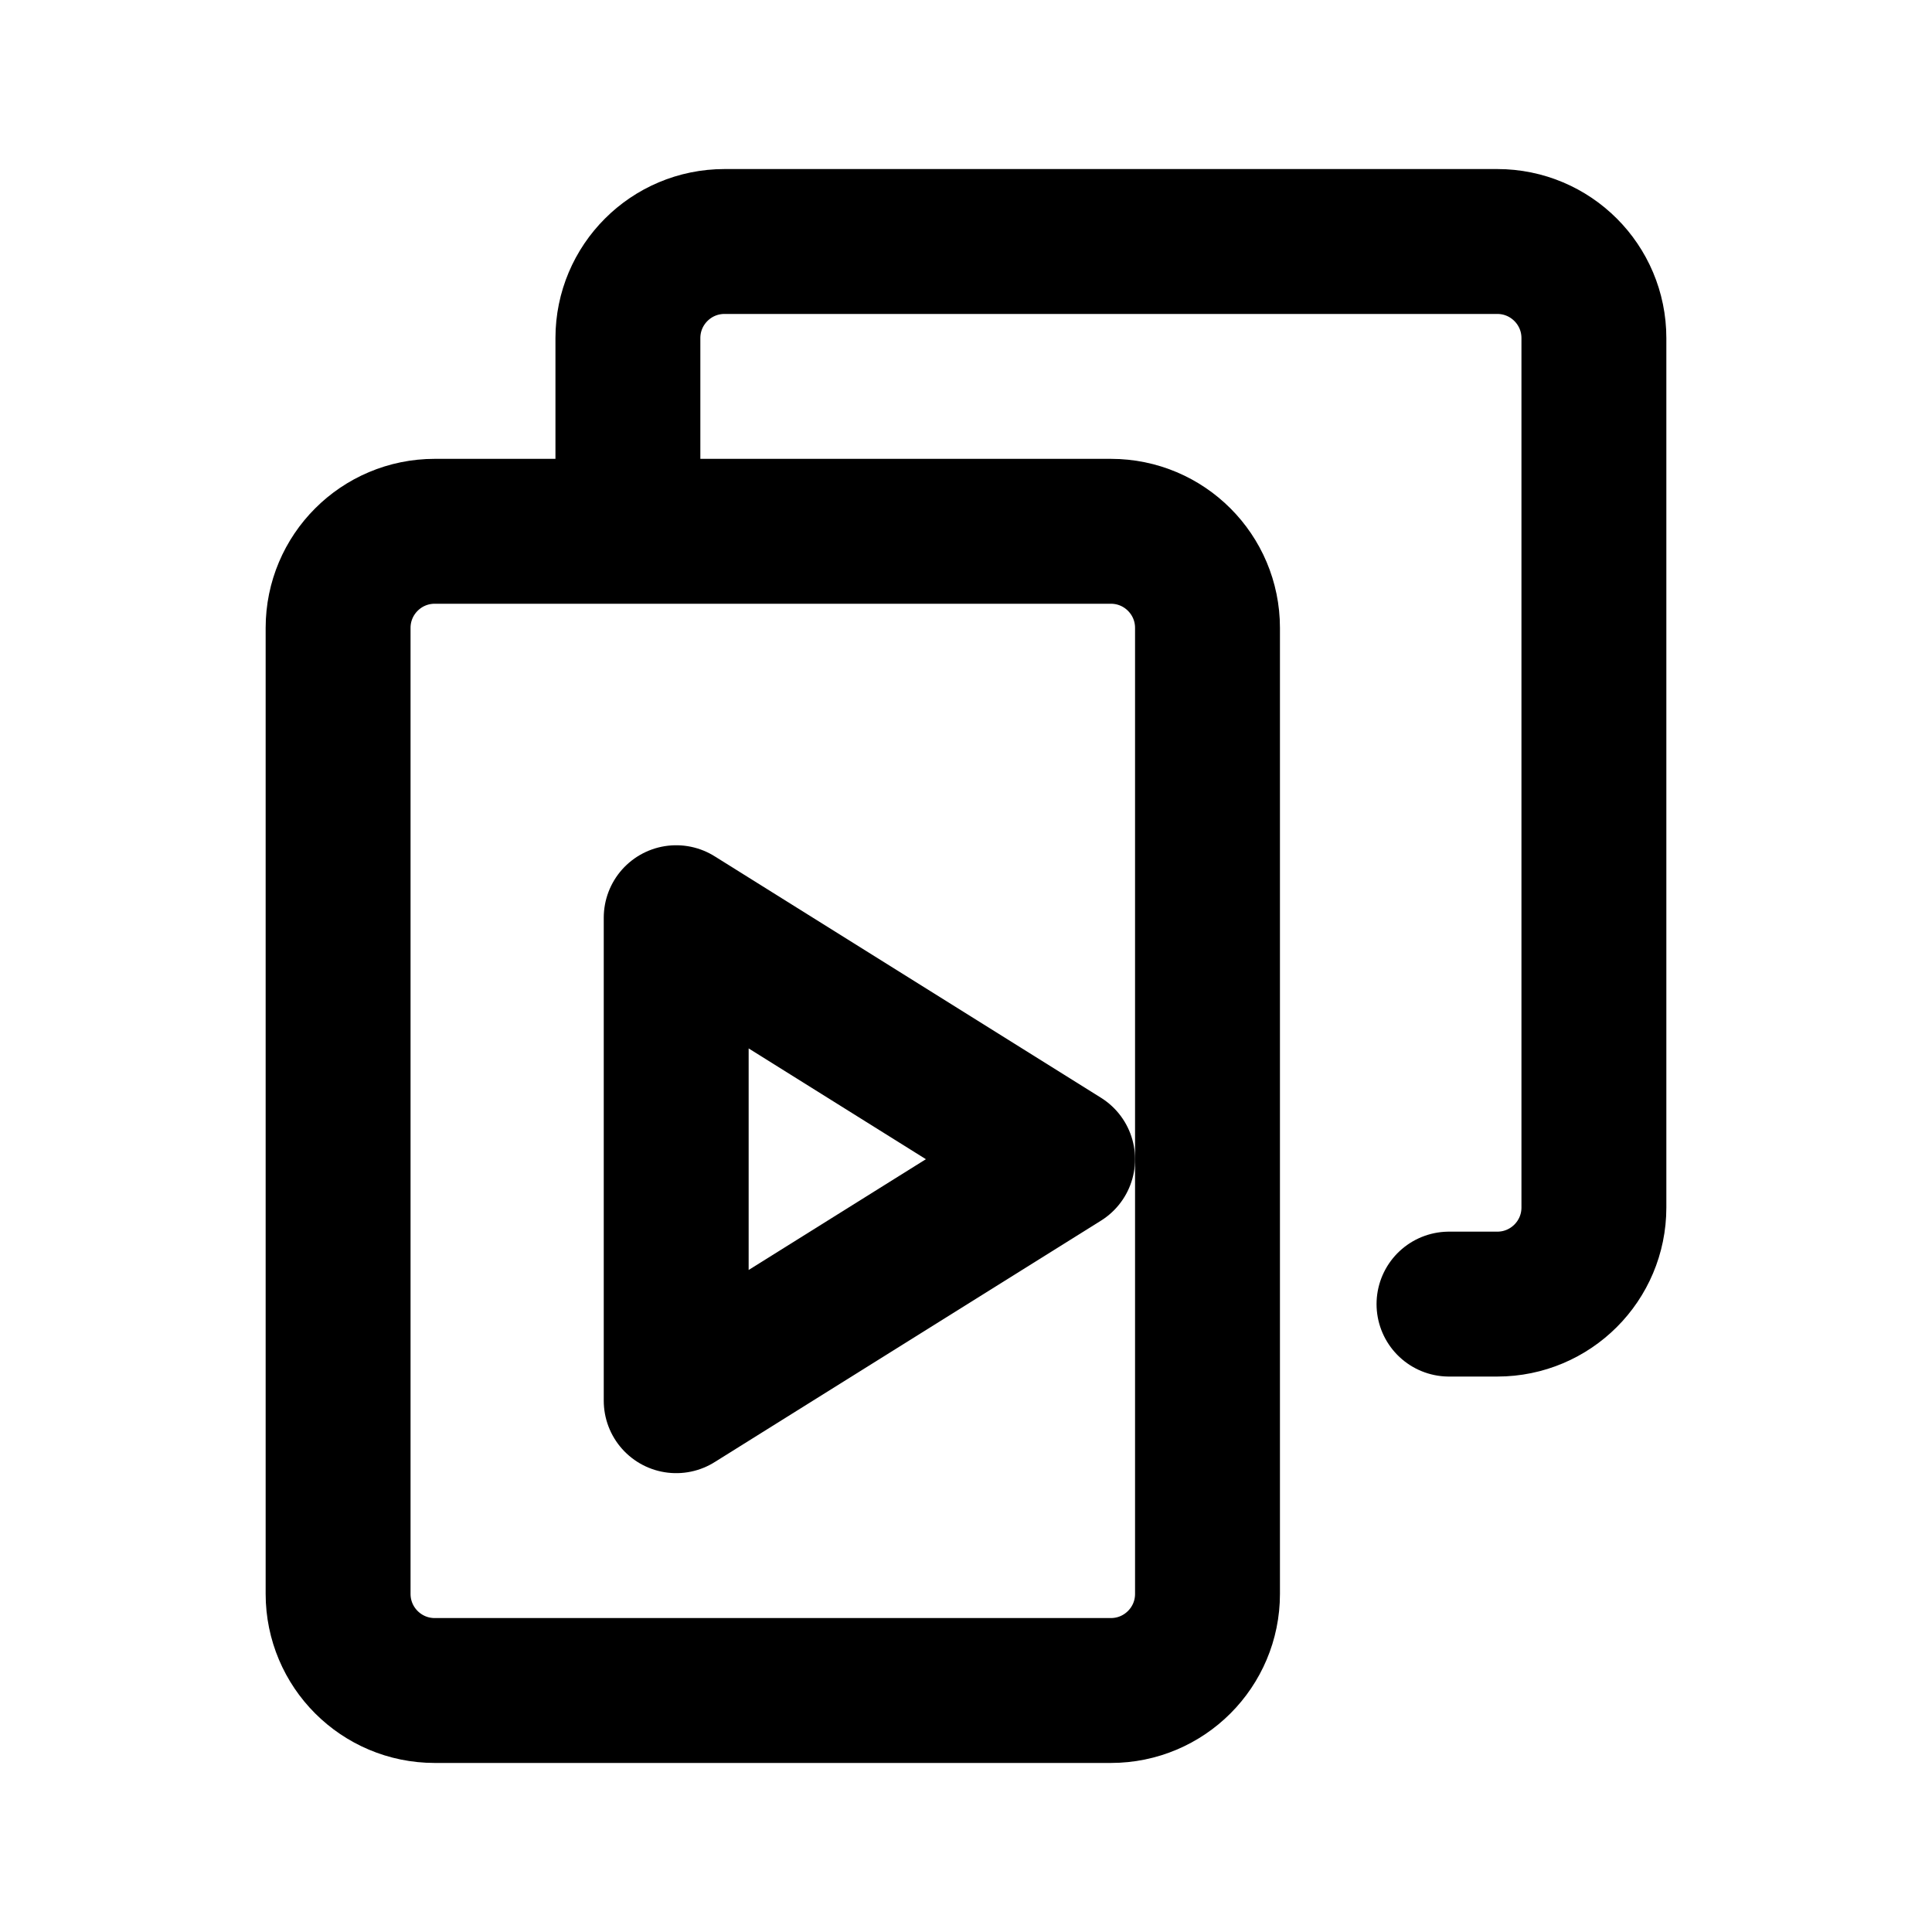
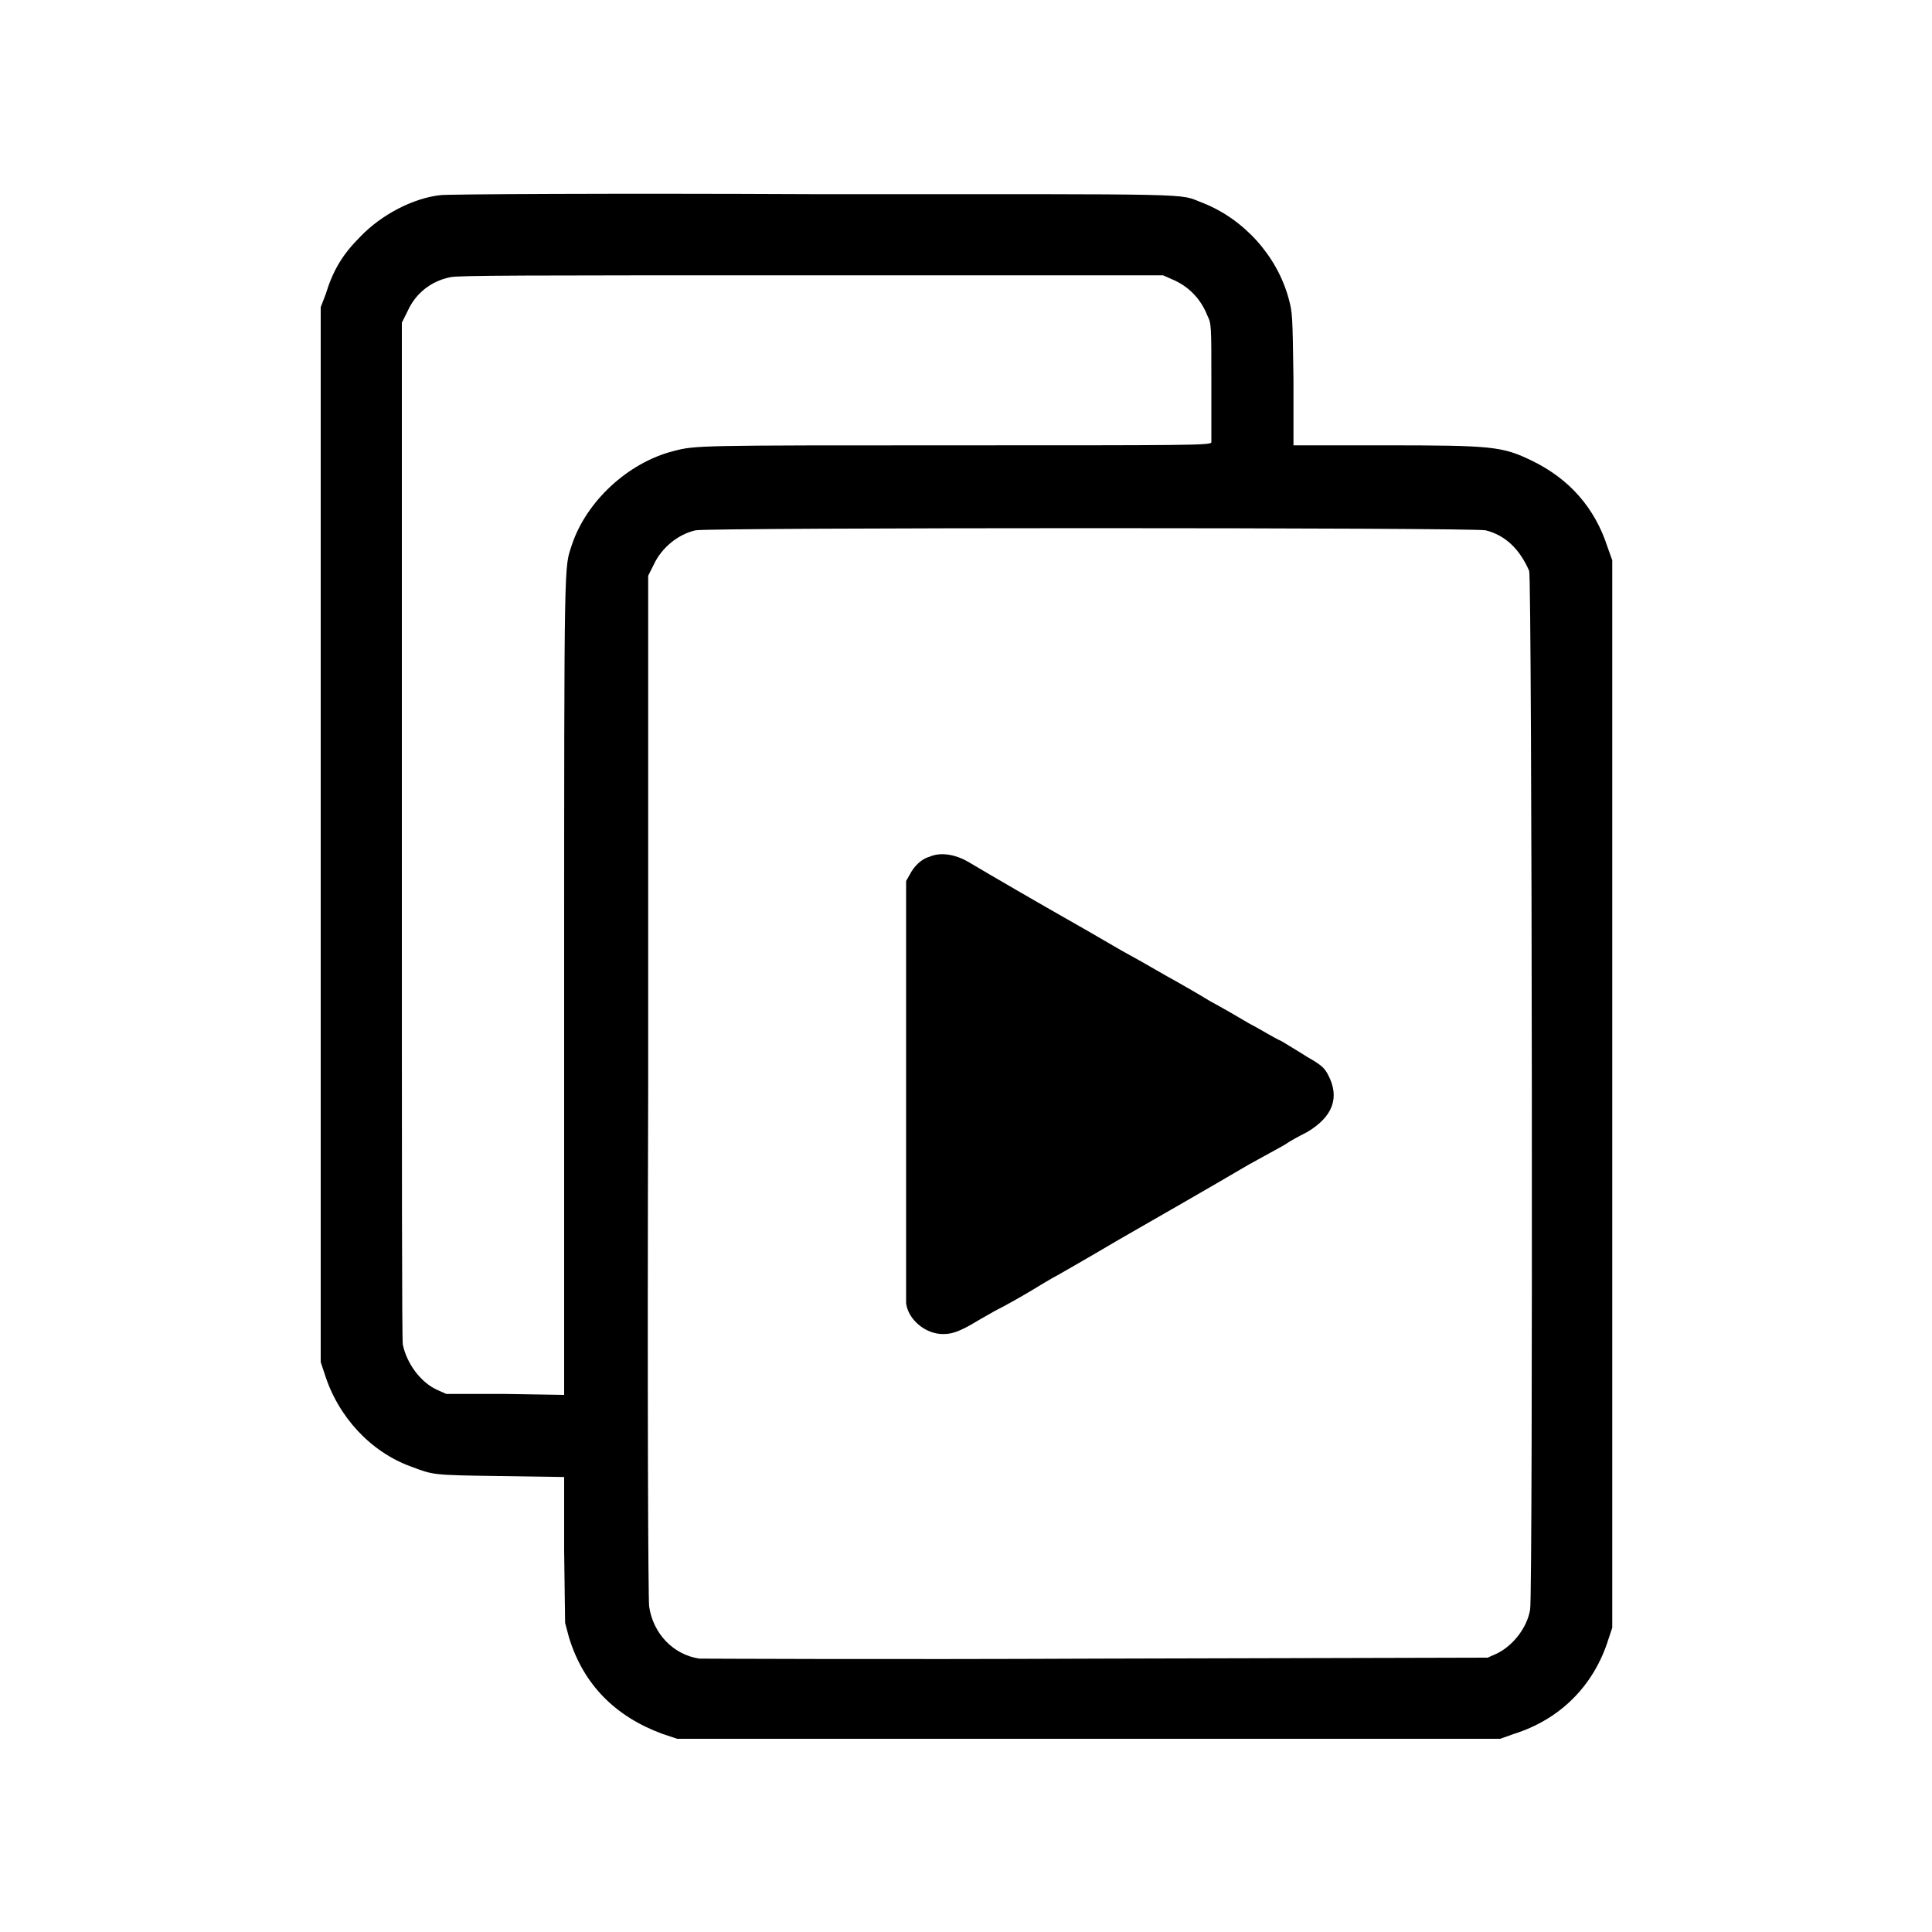
- <svg xmlns="http://www.w3.org/2000/svg" width="20" height="20" viewBox="0 0 20 20" fill="none" stroke="currentColor" stroke-width="1.5" stroke-linecap="round" stroke-linejoin="round">
-   <path d="M6.5 5V3.5a1 1 0 0 1 1-1h8a1 1 0 0 1 1 1v9a1 1 0 0 1-1 1H15" />
-   <path d="M4.5 5.5h7a1 1 0 0 1 1 1v10a1 1 0 0 1-1 1h-7a1 1 0 0 1-1-1v-10a1 1 0 0 1 1-1z" />
-   <path d="M7 9.5v5l4-2.5z" />
+ <svg xmlns="http://www.w3.org/2000/svg" width="20" height="20" viewBox="0 0 20 20">
+   <path d="M 4.56 2.02 C 4.28 2.05, 3.95 2.22, 3.73 2.45 C 3.55 2.63, 3.45 2.79, 3.37 3.05 L 3.32 3.18 3.32 8.64 L 3.32 14.1 3.36 14.22 C 3.5 14.67, 3.84 15.03, 4.25 15.18 C 4.49 15.27, 4.47 15.27, 5.17 15.28 L 5.84 15.29 5.84 16.05 L 5.85 16.8 5.89 16.95 C 6.04 17.44, 6.37 17.77, 6.86 17.95 L 7.01 18 11.27 18 L 15.53 18 15.67 17.95 C 16.15 17.8, 16.5 17.45, 16.65 16.97 L 16.69 16.85 16.69 11.33 L 16.69 5.8 16.64 5.66 C 16.51 5.26, 16.25 4.96, 15.86 4.77 C 15.55 4.62, 15.45 4.61, 14.32 4.61 L 13.39 4.61 13.39 3.93 C 13.38 3.25, 13.38 3.24, 13.34 3.09 C 13.22 2.65, 12.88 2.27, 12.45 2.1 C 12.18 2, 12.55 2.01, 8.41 2.01 C 6.34 2, 4.61 2.01, 4.56 2.02 M 4.66 2.87 C 4.46 2.91, 4.3 3.04, 4.22 3.22 L 4.16 3.34 4.16 8.59 C 4.16 12.1, 4.16 13.86, 4.17 13.92 C 4.21 14.11, 4.35 14.31, 4.53 14.39 L 4.62 14.43 5.23 14.43 L 5.84 14.44 5.84 10.22 C 5.84 5.67, 5.84 5.89, 5.92 5.64 C 6.07 5.19, 6.5 4.79, 6.97 4.67 C 7.2 4.61, 7.2 4.61, 9.91 4.61 C 12.29 4.61, 12.53 4.61, 12.54 4.58 C 12.54 4.57, 12.54 4.29, 12.54 3.96 C 12.54 3.37, 12.54 3.35, 12.5 3.27 C 12.43 3.09, 12.3 2.96, 12.13 2.89 L 12.04 2.85 8.4 2.85 C 5.41 2.85, 4.74 2.85, 4.66 2.87 M 7.2 5.49 C 7.02 5.53, 6.85 5.67, 6.77 5.84 L 6.71 5.96 6.71 11.24 C 6.7 14.5, 6.71 16.57, 6.72 16.63 C 6.76 16.91, 6.97 17.13, 7.24 17.17 C 7.29 17.17, 9.15 17.18, 11.37 17.17 L 15.4 17.16 15.49 17.12 C 15.66 17.04, 15.81 16.85, 15.84 16.66 C 15.87 16.5, 15.86 5.98, 15.83 5.91 C 15.73 5.68, 15.58 5.54, 15.38 5.49 C 15.28 5.46, 7.31 5.46, 7.2 5.49 M 9.62 8.87 C 9.54 8.89, 9.46 8.97, 9.42 9.05 L 9.38 9.12 9.38 11.27 C 9.38 12.45, 9.38 13.45, 9.38 13.49 C 9.4 13.66, 9.58 13.81, 9.76 13.81 C 9.85 13.81, 9.91 13.79, 10.04 13.72 C 10.09 13.69, 10.21 13.62, 10.3 13.57 C 10.4 13.52, 10.56 13.43, 10.66 13.37 C 10.76 13.31, 10.89 13.23, 10.95 13.2 C 11.02 13.16, 11.3 13, 11.57 12.84 C 12.11 12.53, 12.46 12.33, 12.92 12.06 C 13.08 11.97, 13.25 11.88, 13.3 11.85 C 13.34 11.82, 13.45 11.76, 13.53 11.72 C 13.8 11.56, 13.87 11.36, 13.75 11.13 C 13.71 11.05, 13.67 11.02, 13.53 10.94 C 13.47 10.9, 13.35 10.83, 13.27 10.78 C 13.18 10.74, 13.04 10.65, 12.94 10.6 C 12.84 10.54, 12.65 10.43, 12.52 10.36 C 12.39 10.28, 12.23 10.19, 12.16 10.15 C 12.1 10.12, 11.85 9.97, 11.61 9.84 C 11.37 9.7, 11.11 9.55, 11.02 9.5 C 10.86 9.41, 10.22 9.04, 10.02 8.92 C 9.88 8.84, 9.73 8.82, 9.62 8.87" fill-rule="evenodd" />
</svg>
